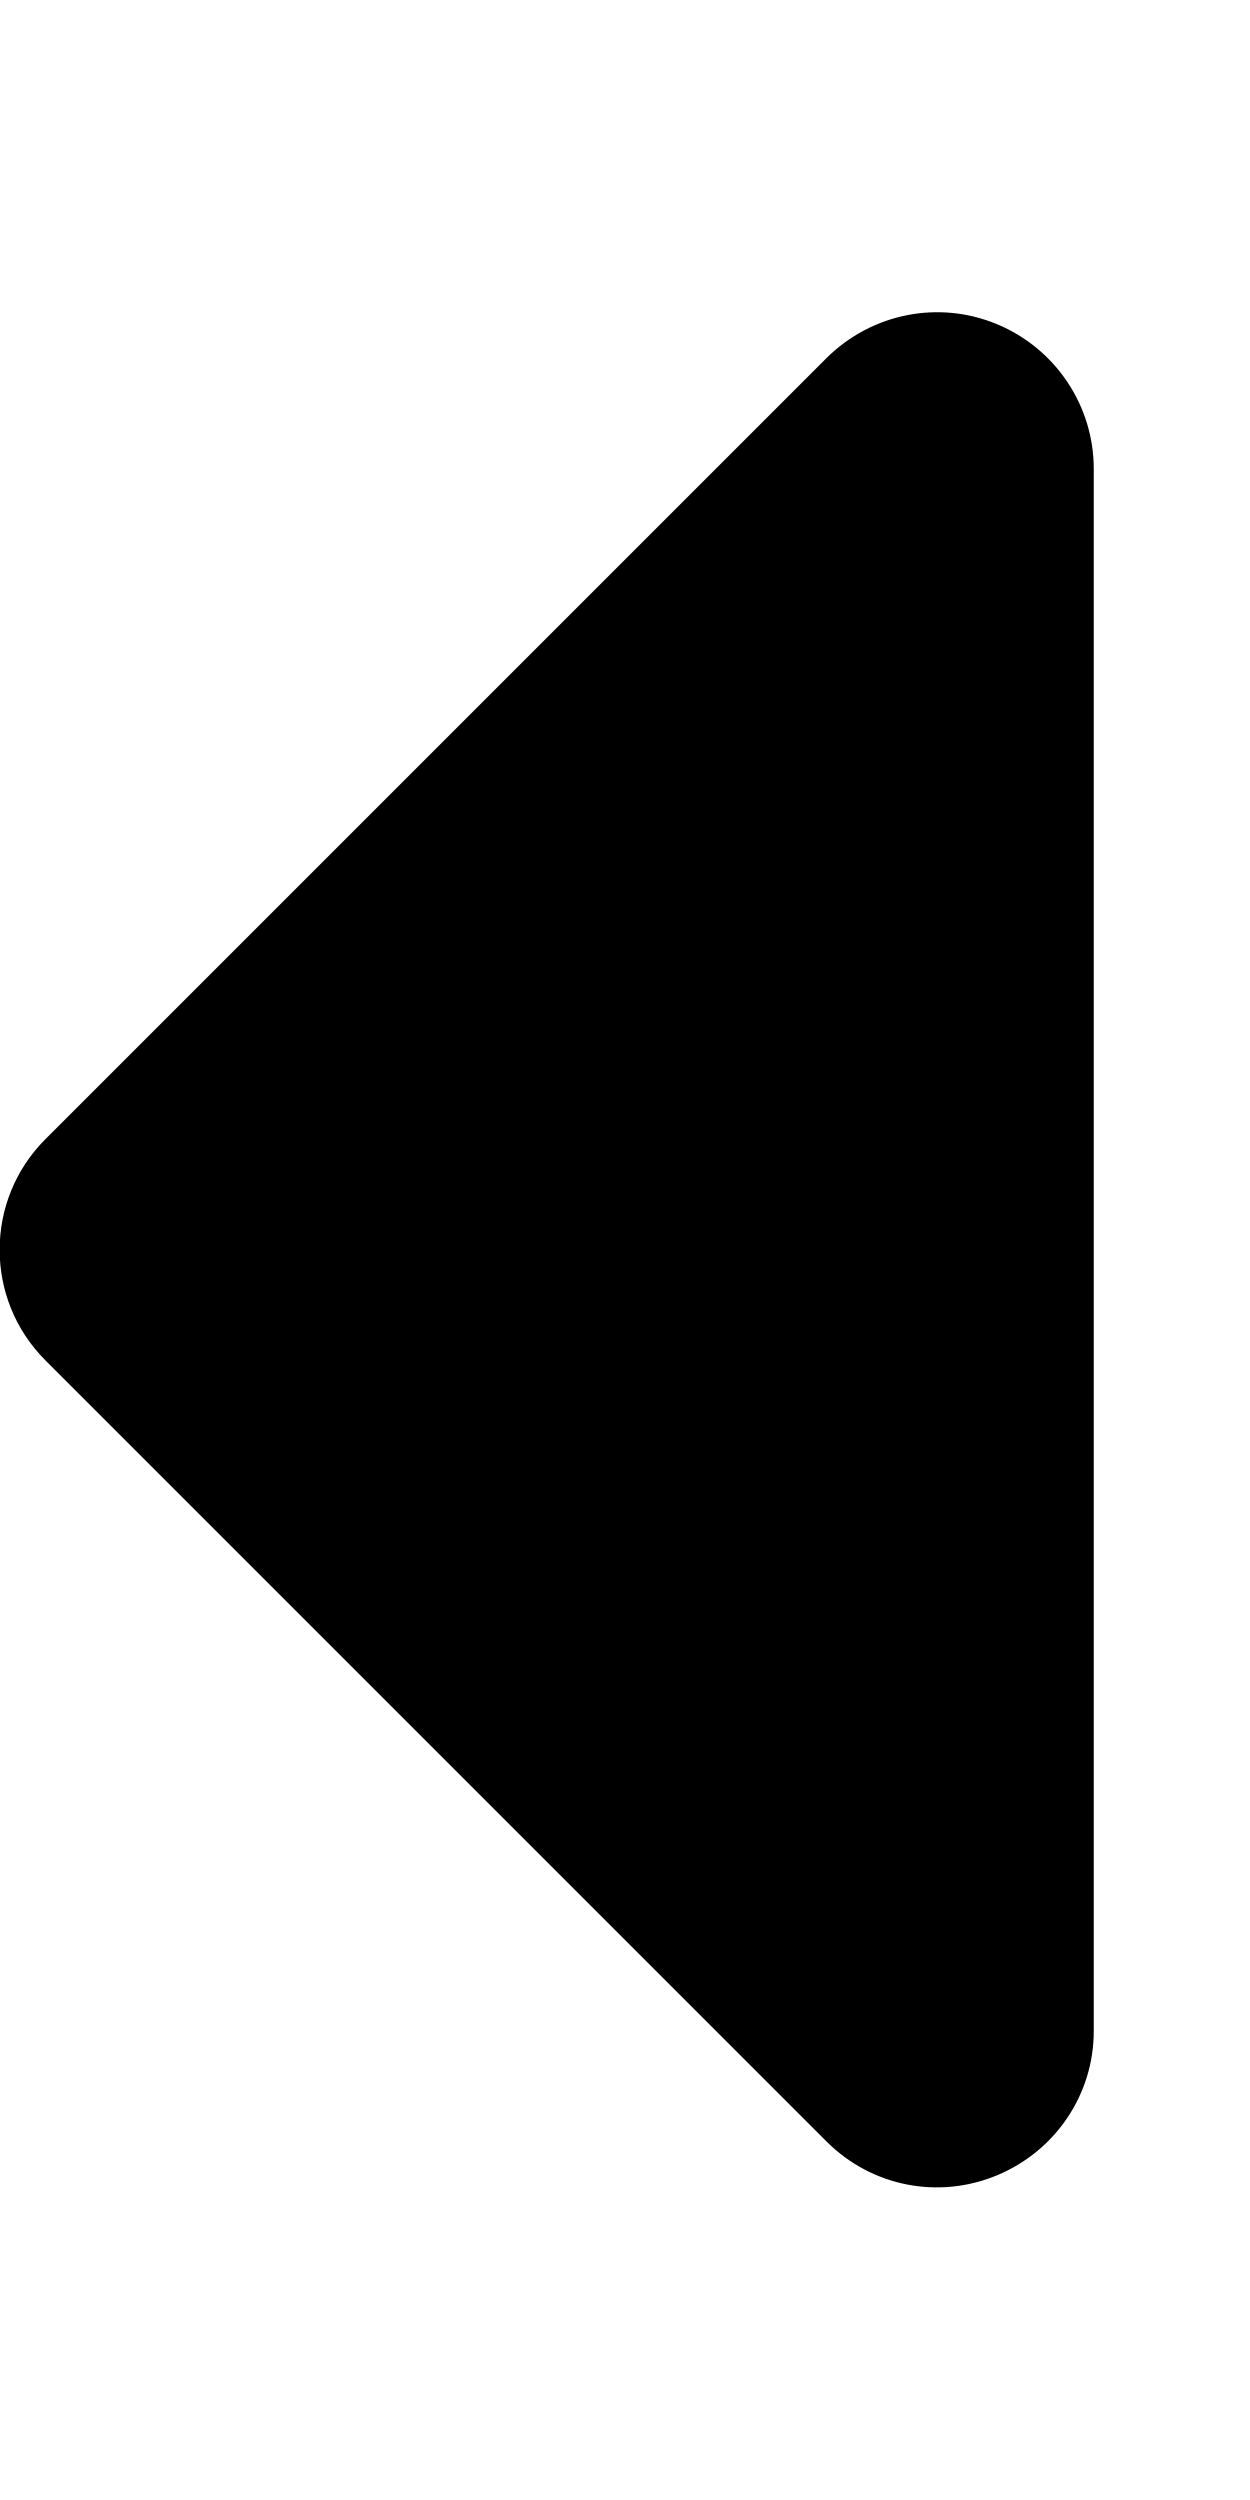
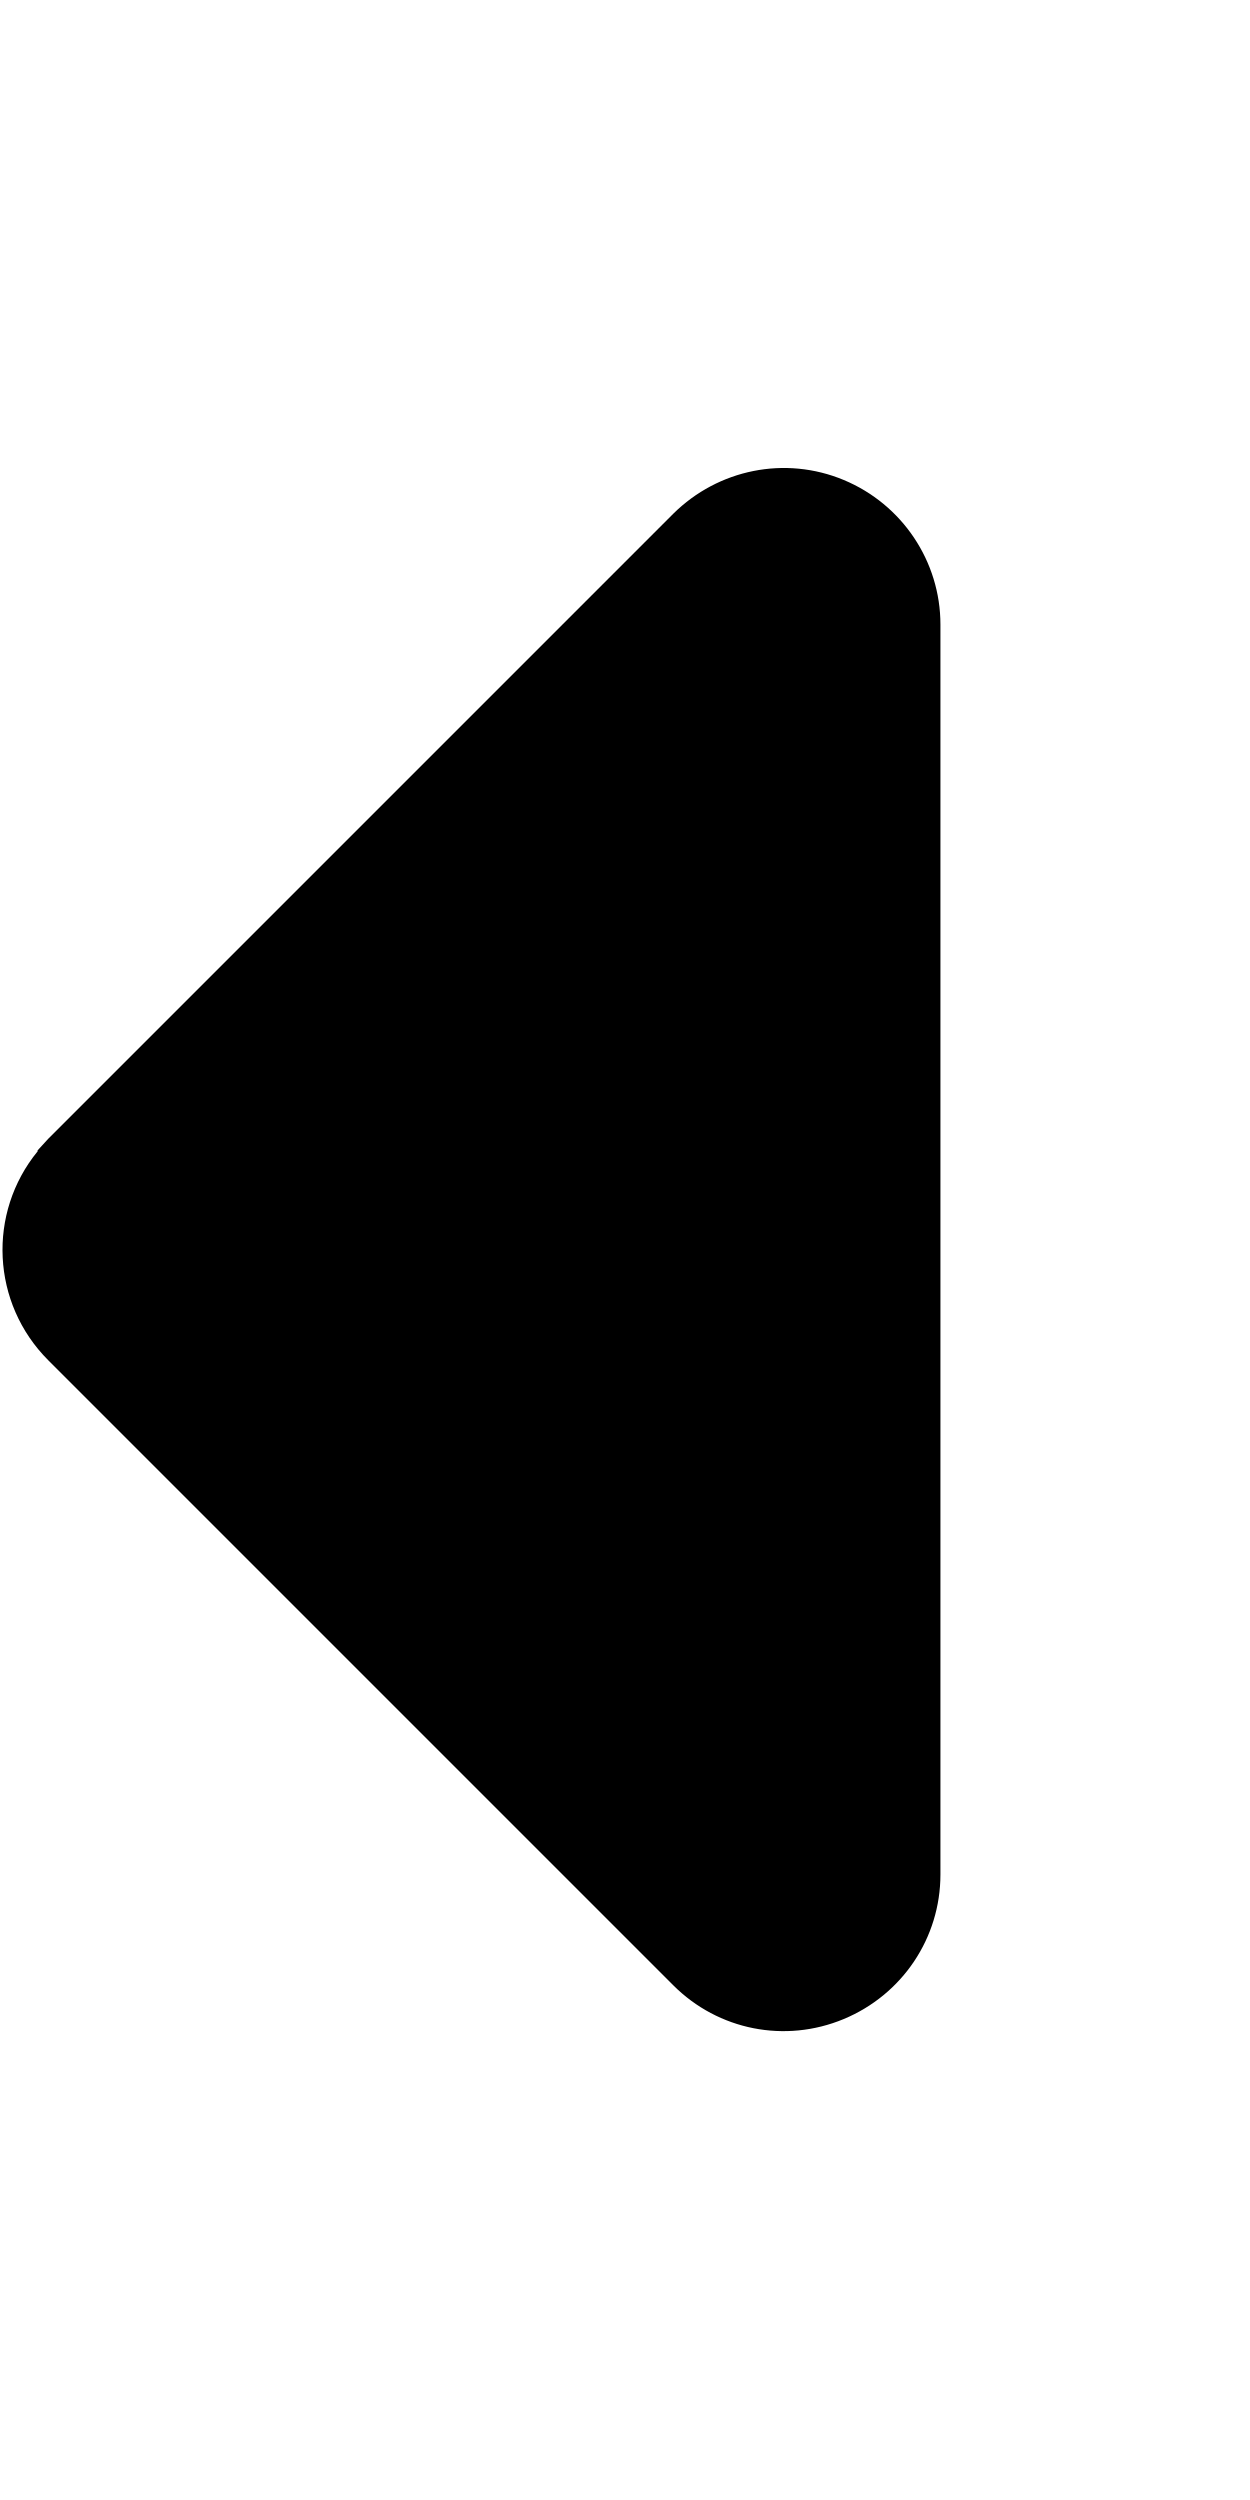
<svg xmlns="http://www.w3.org/2000/svg" viewBox="0 0 256 512">
-   <path fill="currentColor" d="M224 96c0-12.9-7.8-24.6-19.8-29.6s-25.7-2.2-34.9 6.9l-160 160c-12.5 12.5-12.5 32.8 0 45.3l160 160c9.2 9.2 22.9 11.9 34.9 6.9S224 428.9 224 416l0-320z" />
+   <path fill="currentColor" d="M7.7 235.8c-10.3 12.6-9.5 31.1 2.2 42.8l128 128c9.2 9.2 22.9 11.9 34.9 6.9s19.8-16.6 19.8-29.6l0-256c0-12.9-7.8-24.6-19.8-29.6s-25.7-2.2-34.9 6.9l-128 128-2.2 2.4z" />
</svg>
